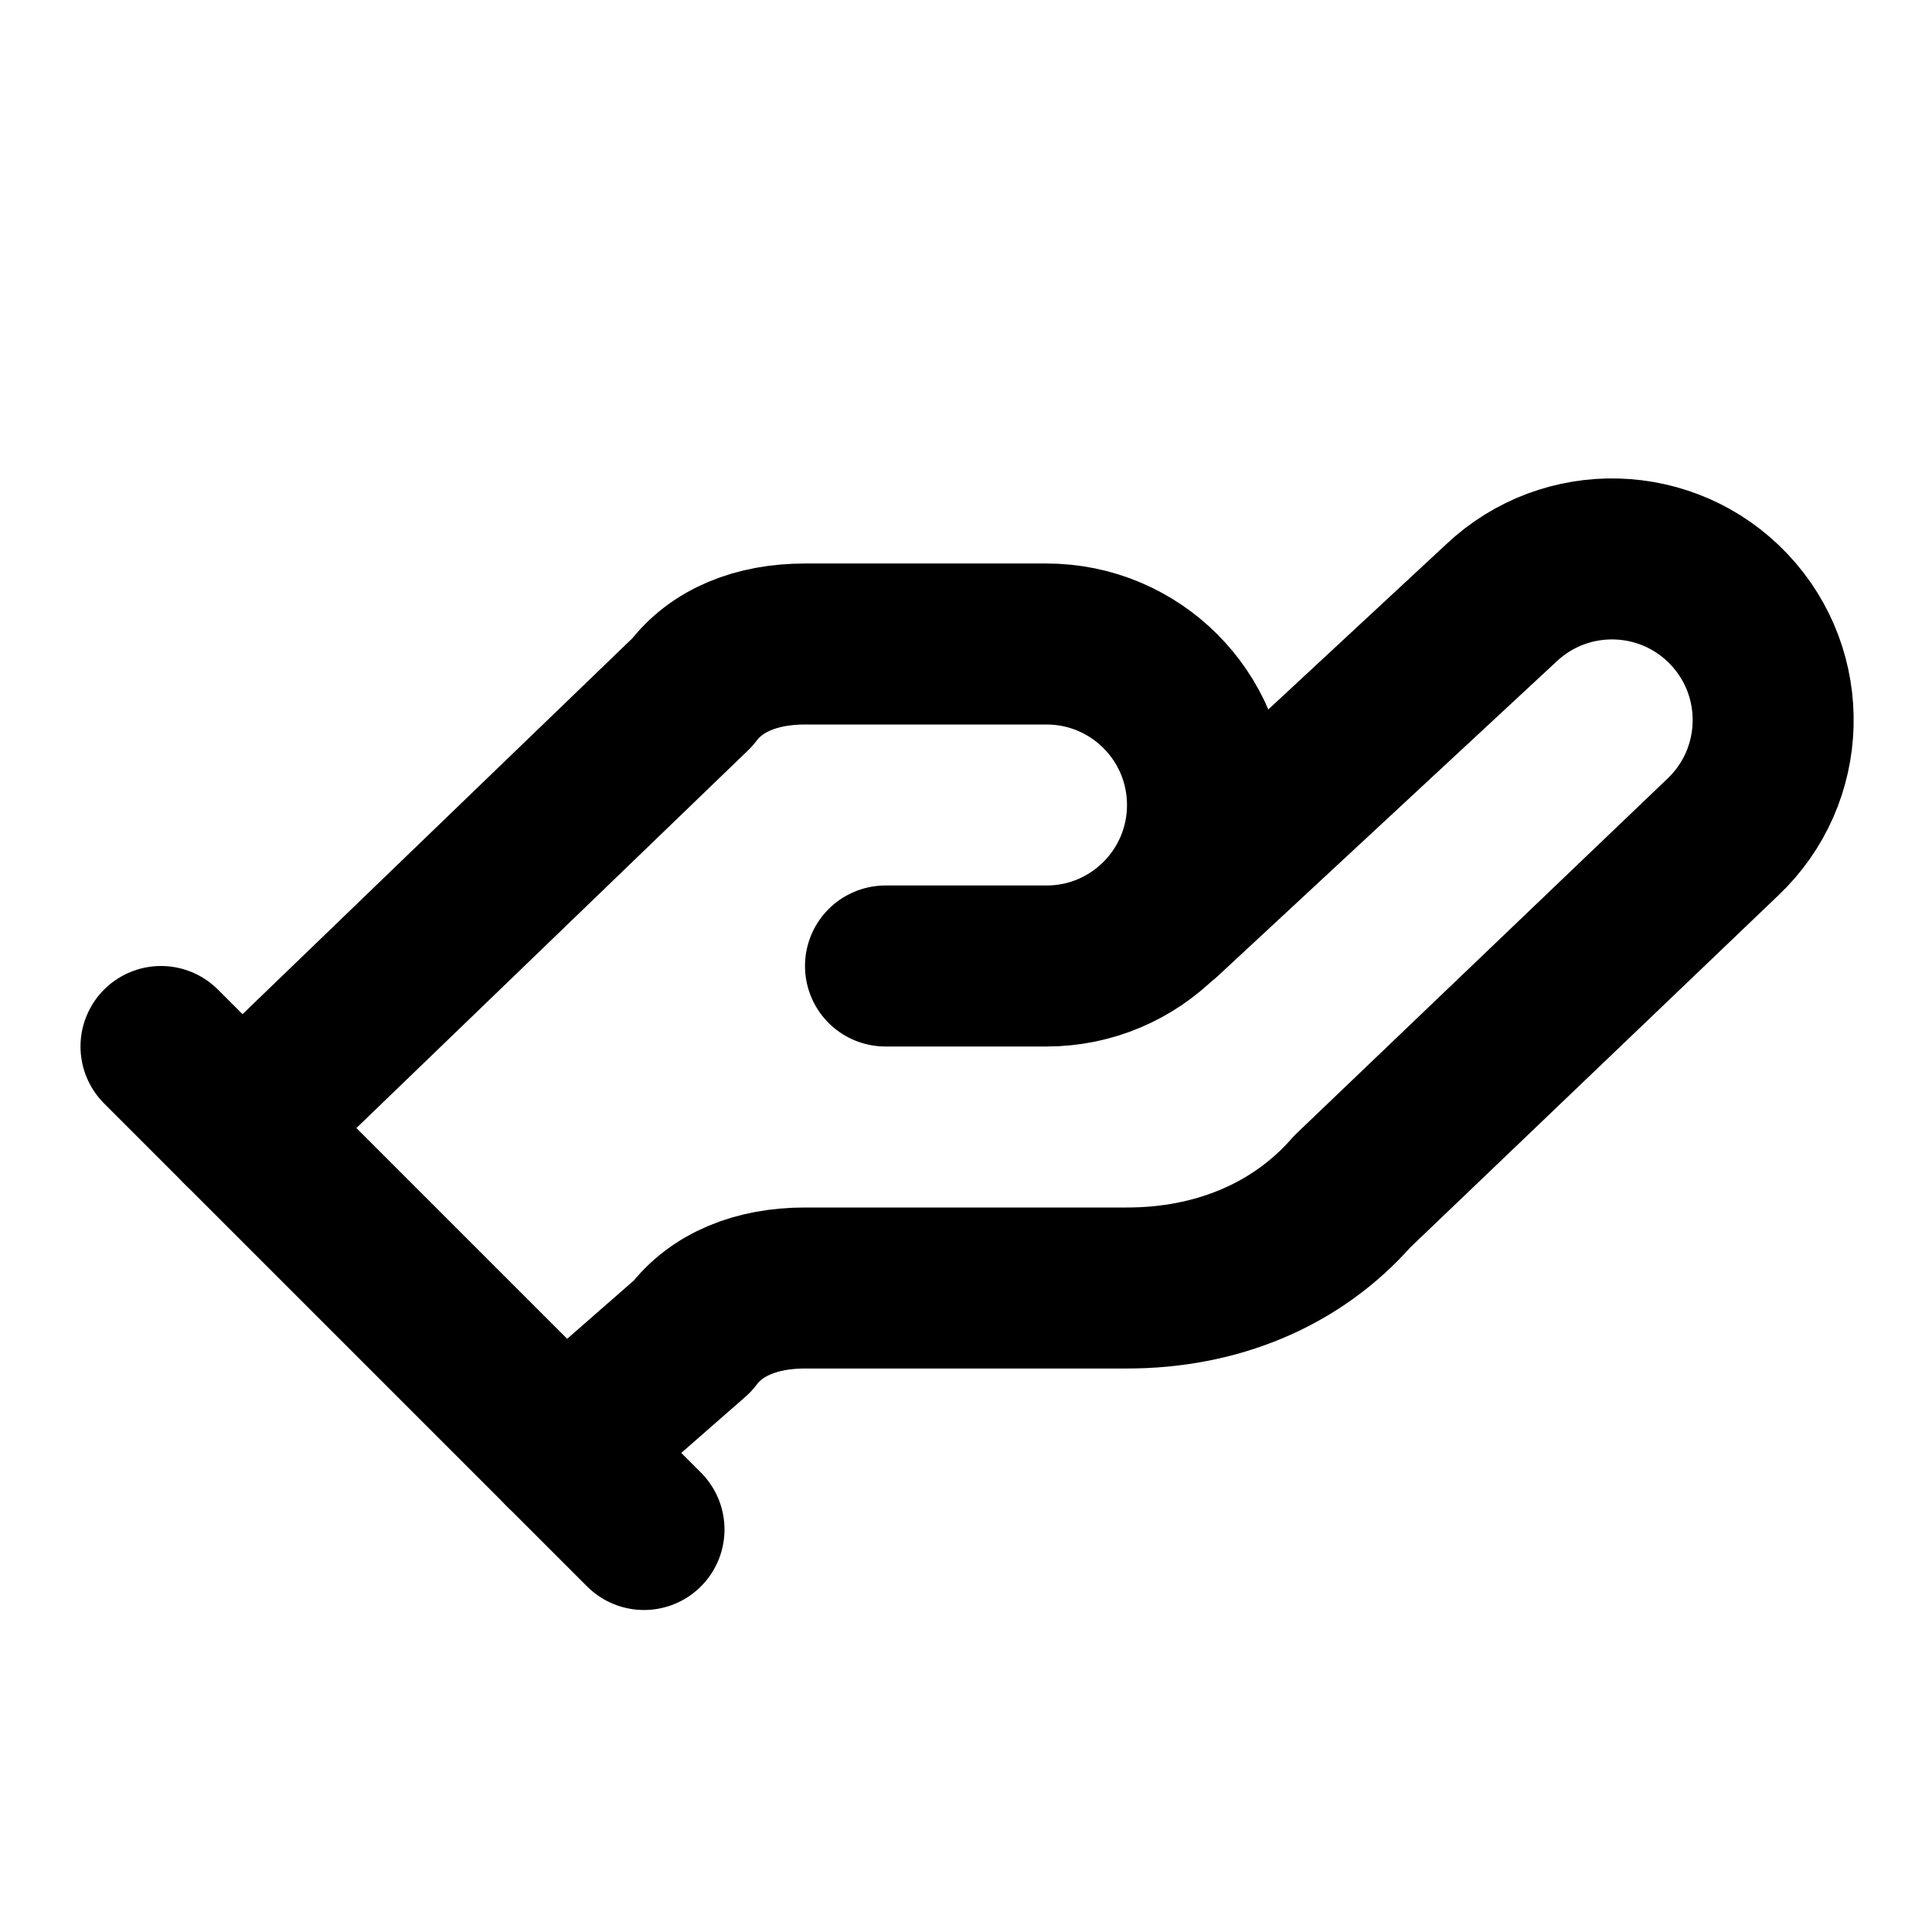
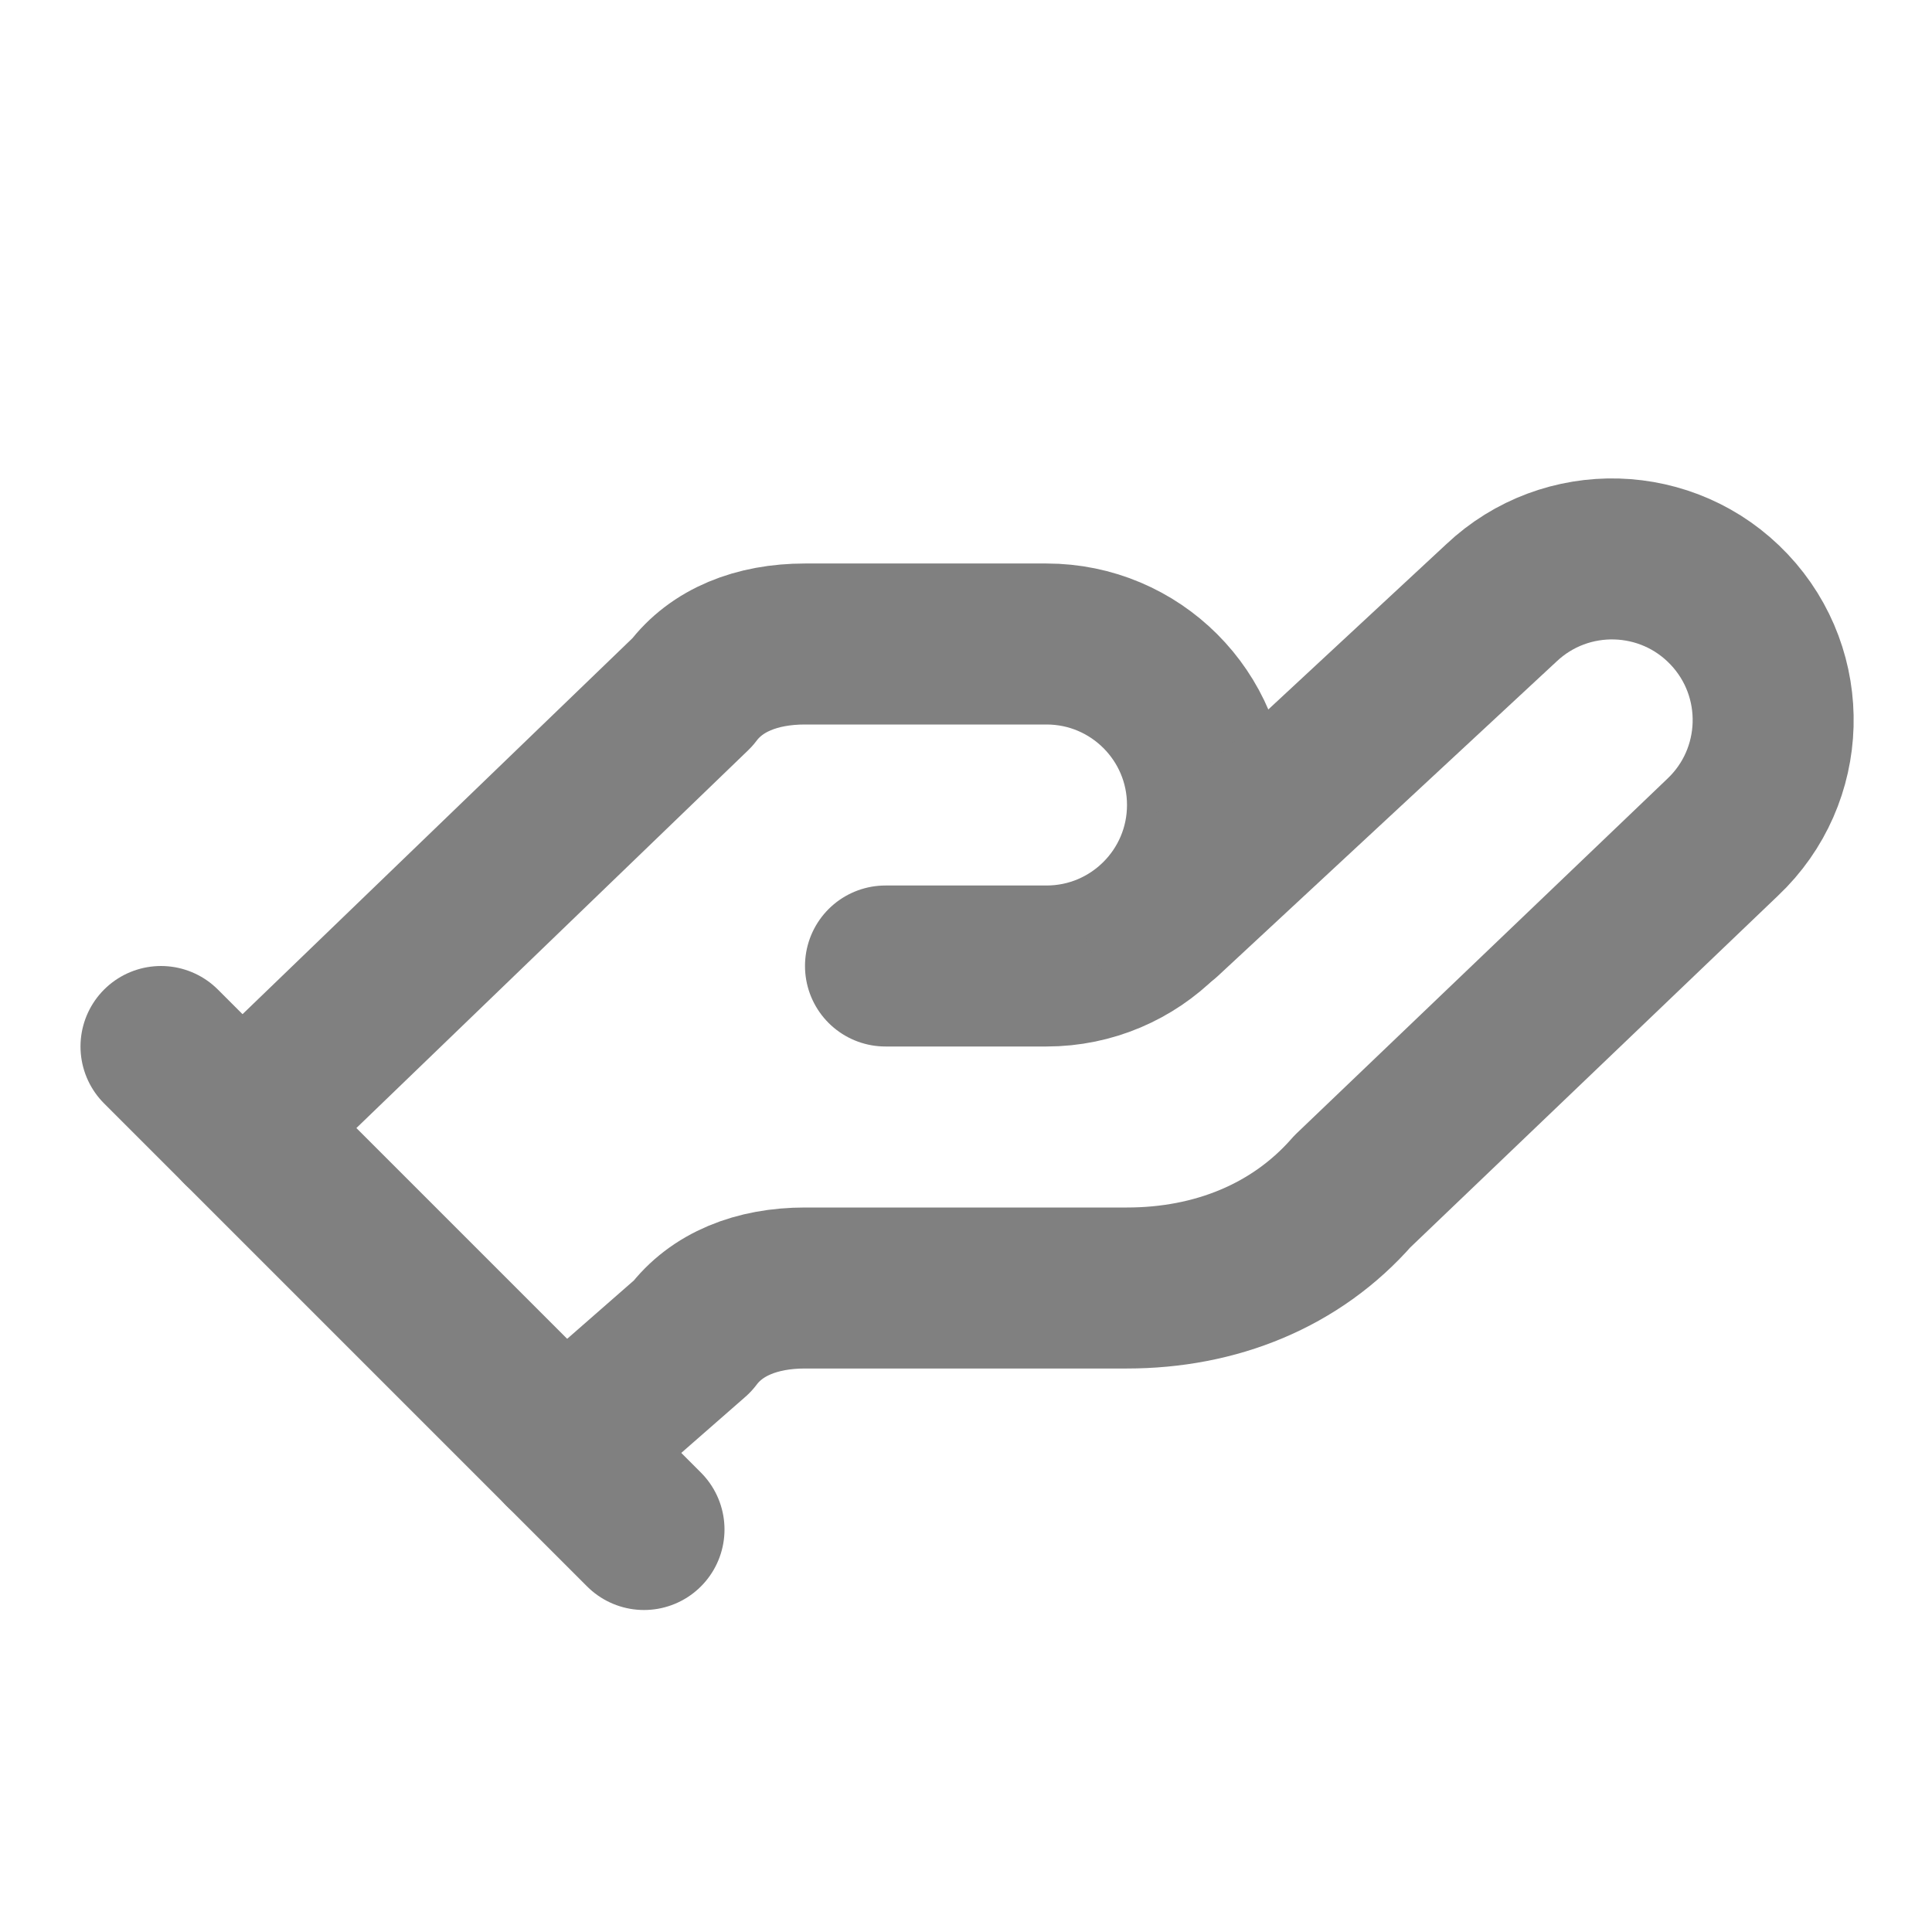
- <svg xmlns="http://www.w3.org/2000/svg" width="24" height="24" viewBox="0 0 24 24" fill="none" stroke="currentColor" stroke-width="2" stroke-linecap="round" stroke-linejoin="round" class="lucide lucide-hand-helping">
+ <svg xmlns="http://www.w3.org/2000/svg" width="24" height="24" viewBox="0 0 24 24" fill="none" stroke="gray" stroke-width="2" stroke-linecap="round" stroke-linejoin="round" class="lucide lucide-hand-helping">
  <path d="M11 12h2a2 2 0 1 0 0-4h-3c-.6 0-1.1.2-1.4.6L3 14" />
  <path d="m7 18 1.6-1.4c.3-.4.8-.6 1.4-.6h4c1.1 0 2.1-.4 2.8-1.2l4.6-4.4a2 2 0 0 0-2.75-2.91l-4.2 3.9" />
  <path d="m2 13 6 6" />
</svg>
